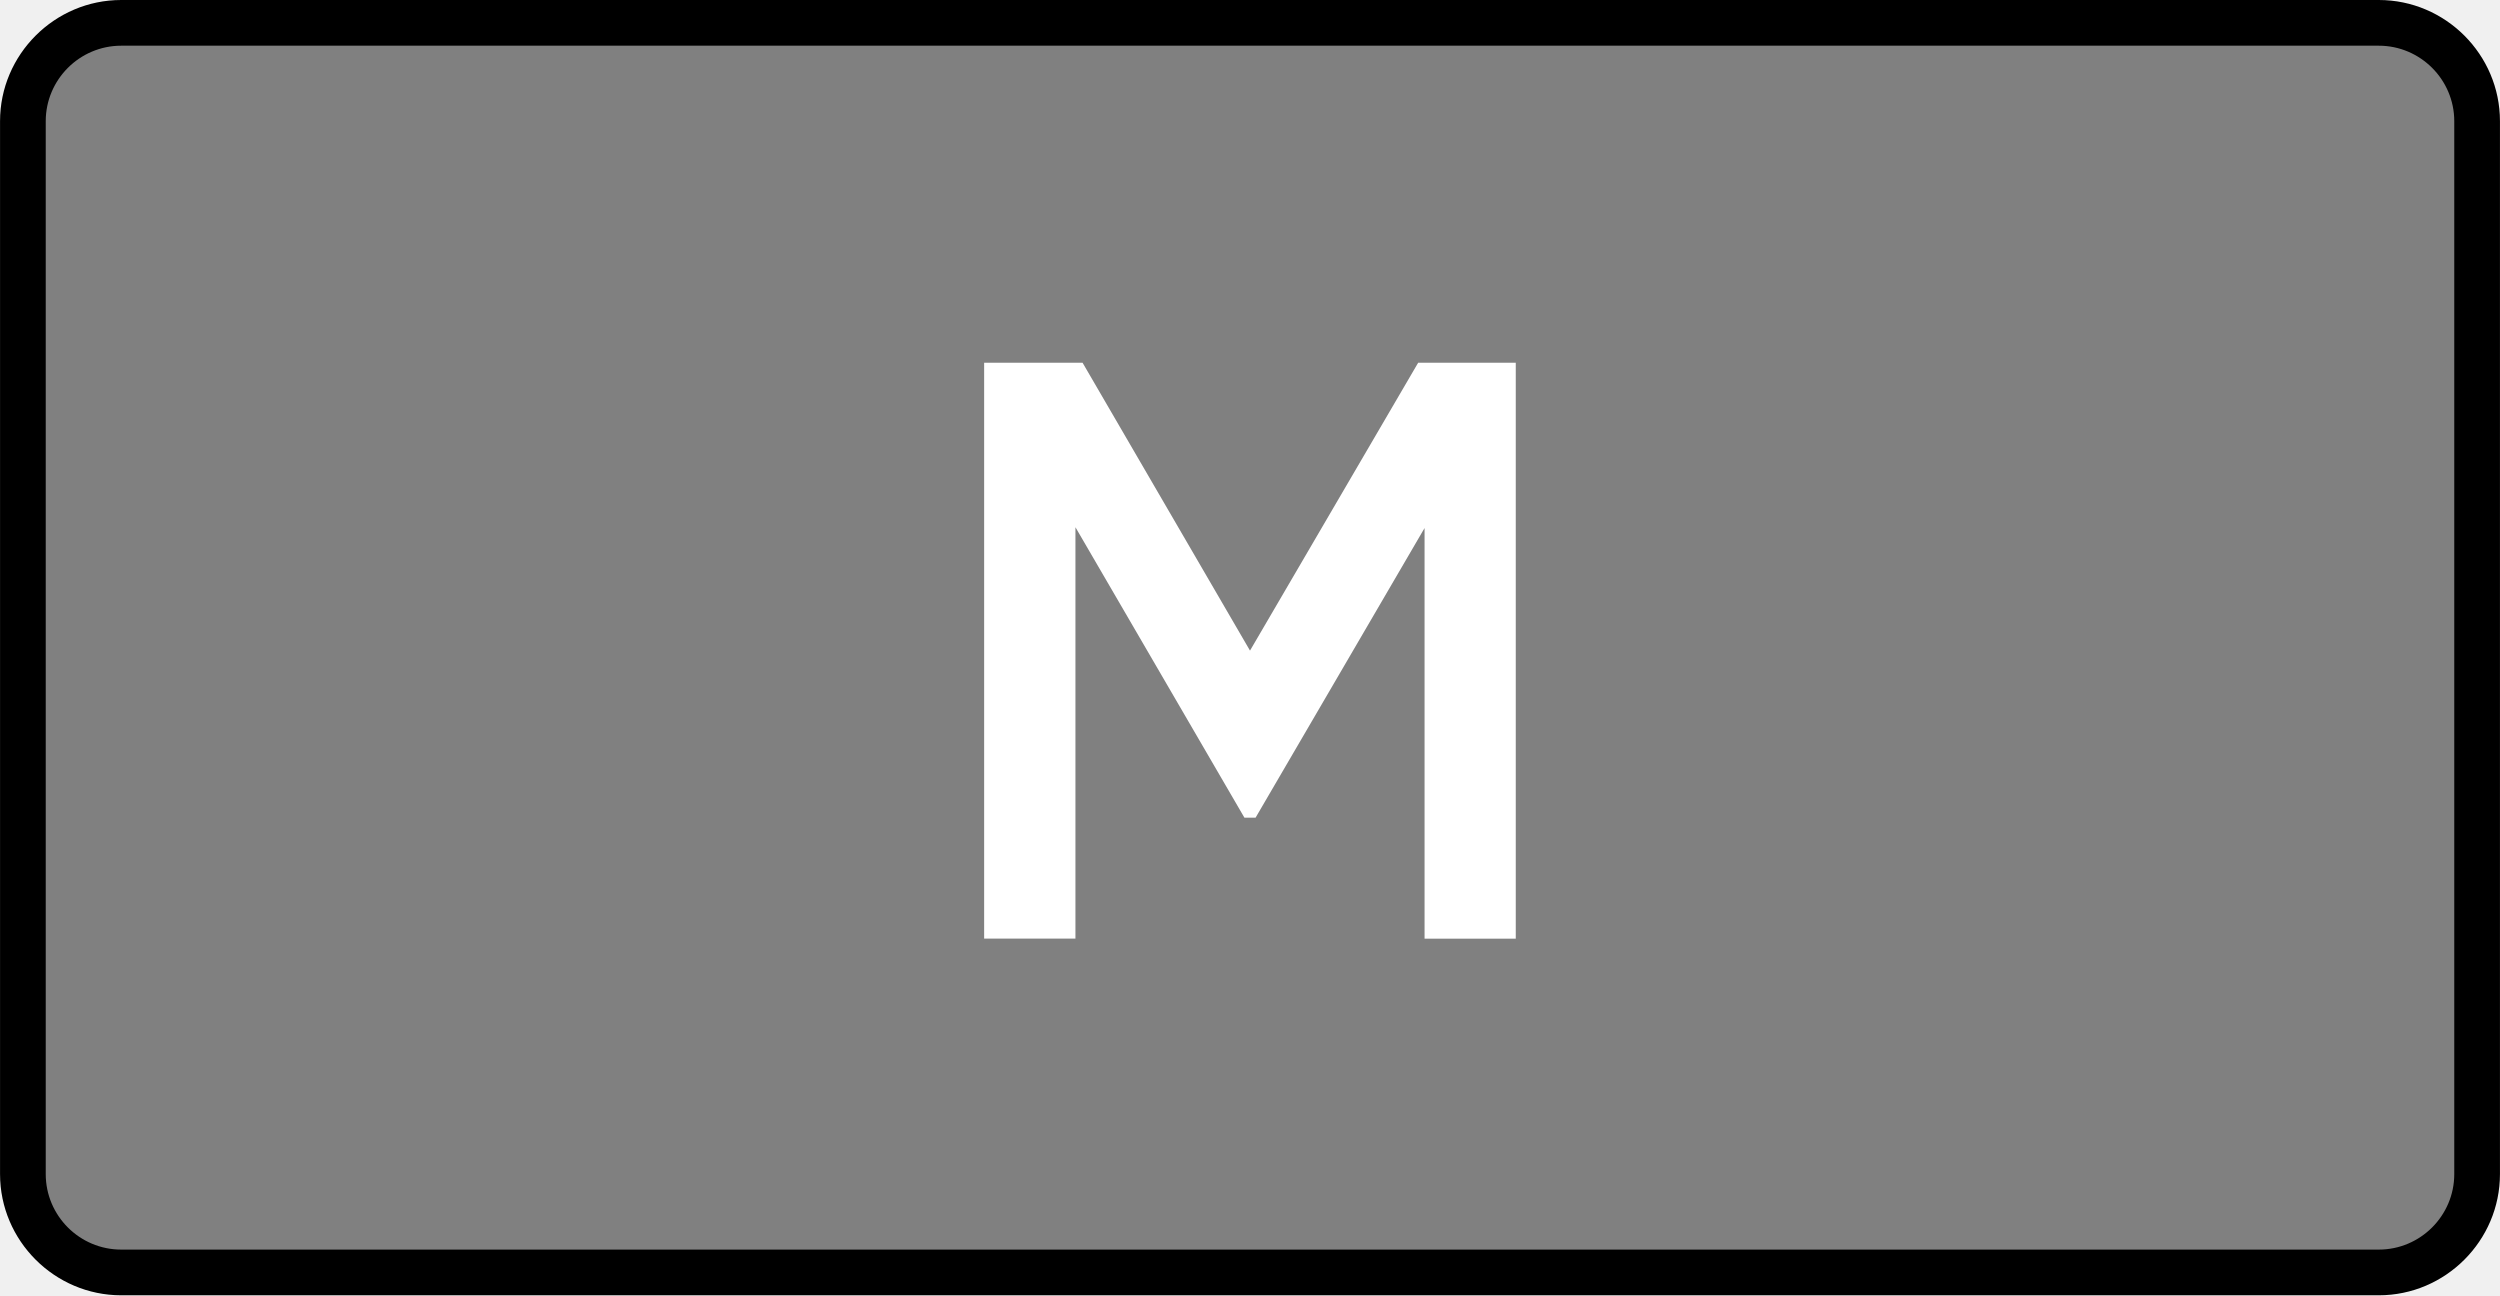
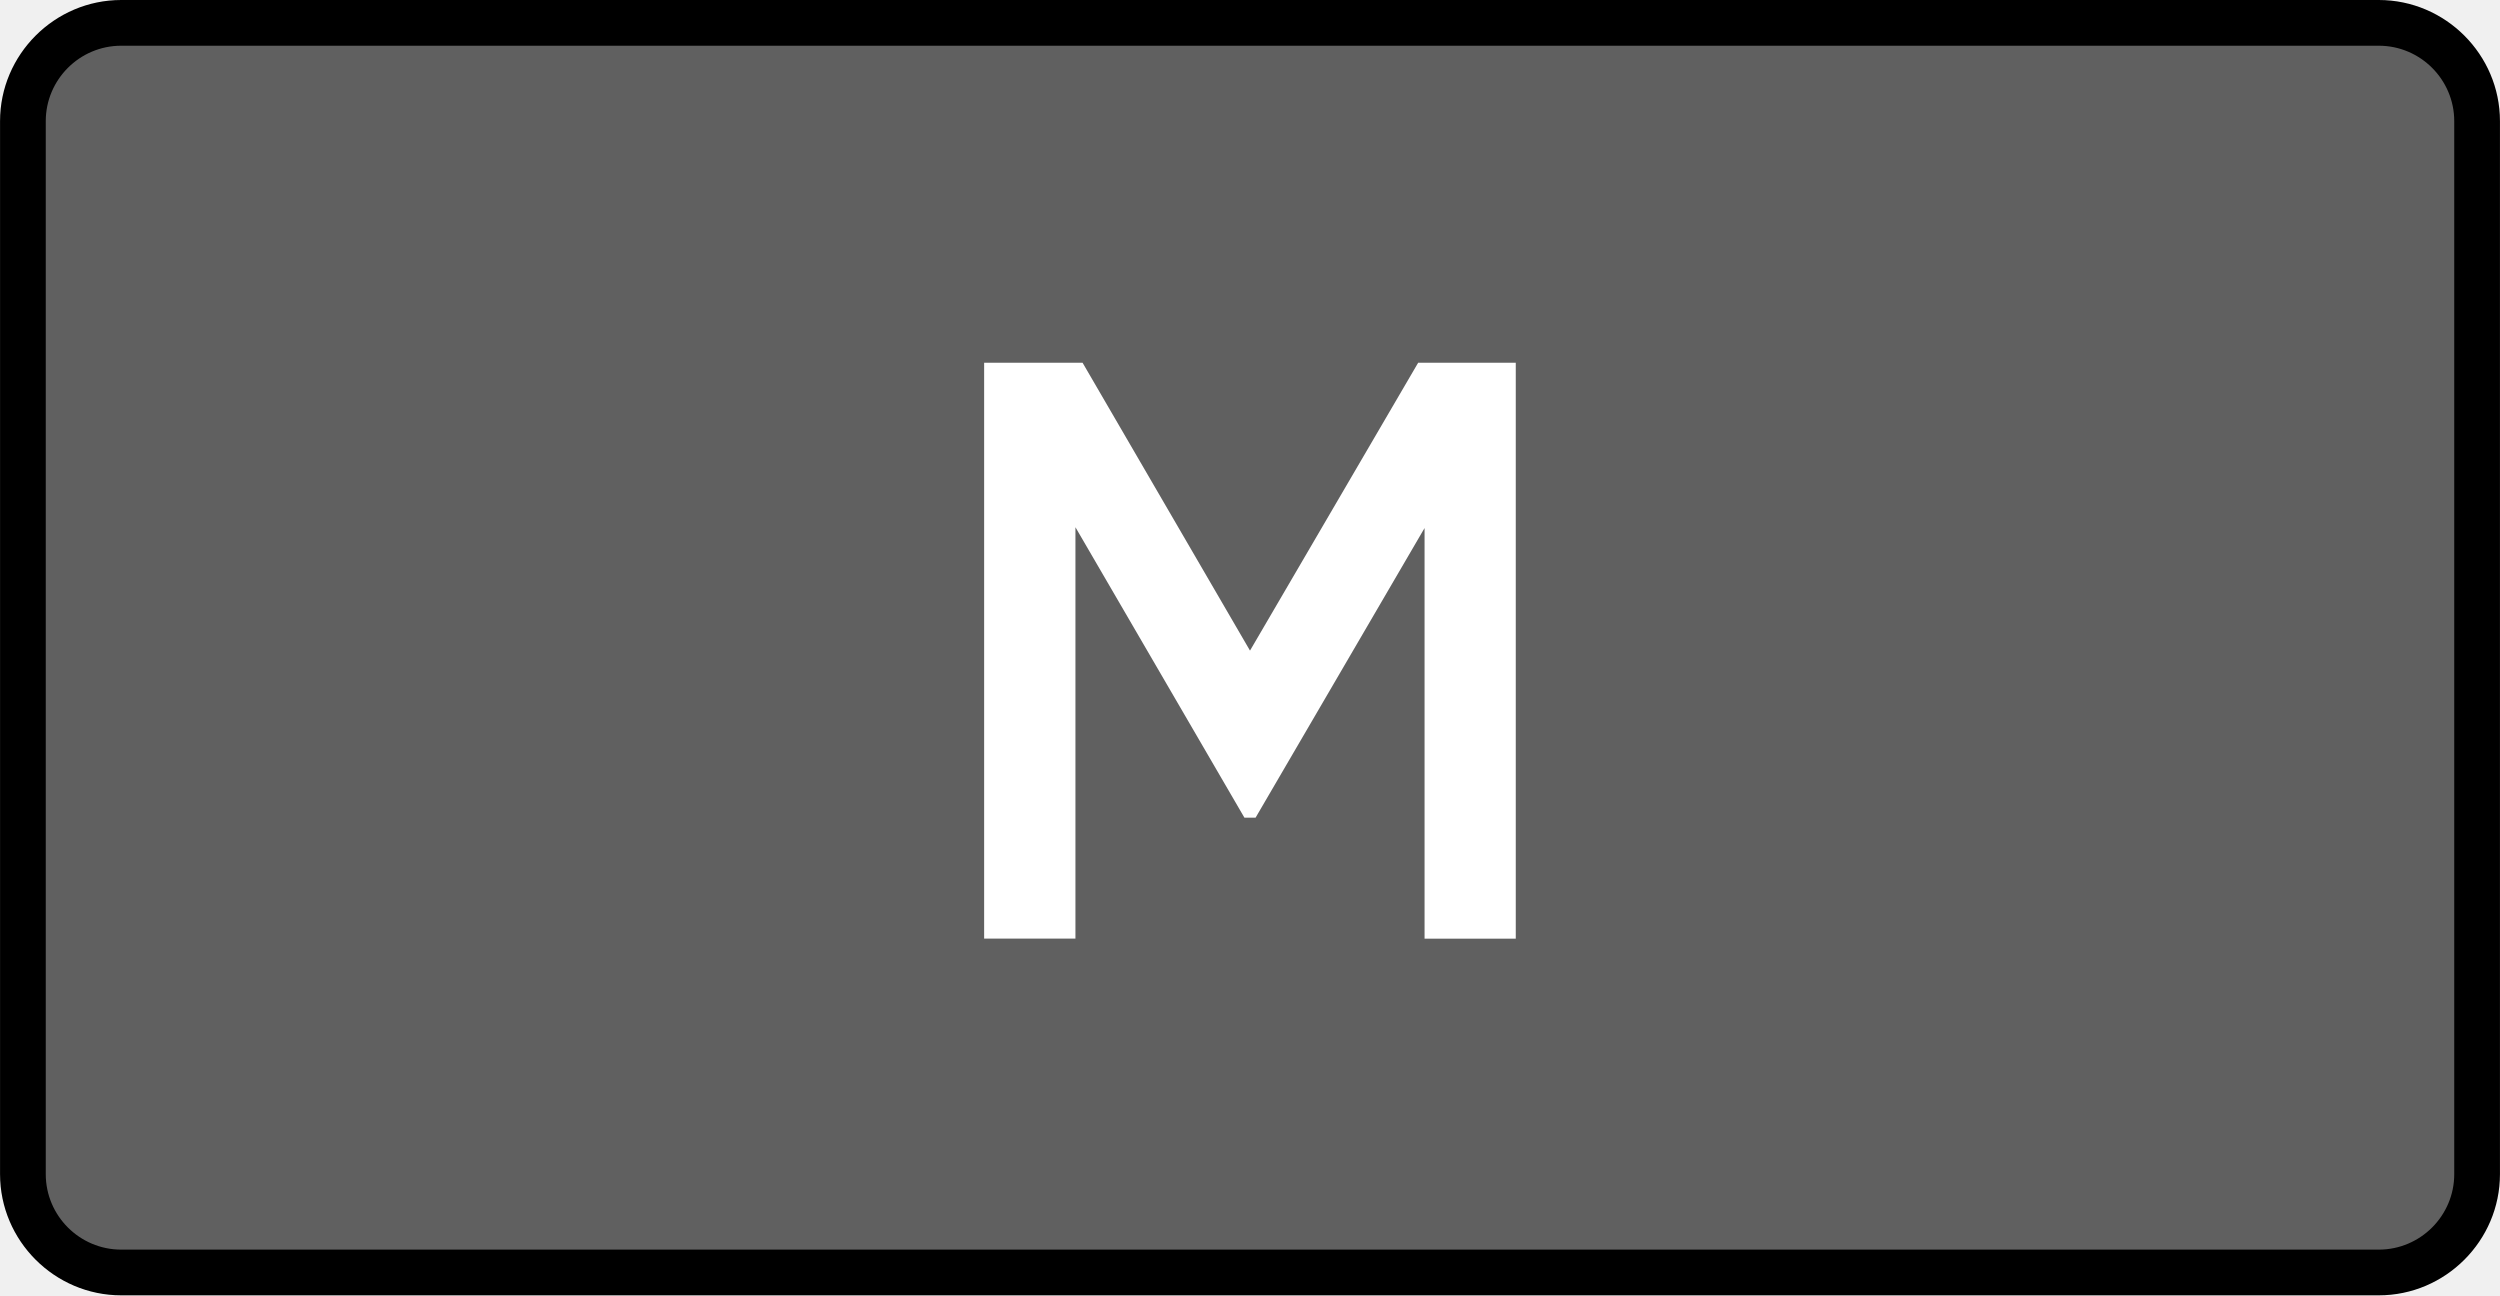
<svg xmlns="http://www.w3.org/2000/svg" version="1.0" x="0px" y="0px" width="9.65mm" height="5mm" viewBox="0 0 36.472 18.898" enable-background="new 0 0 27.354 14.173" xml:space="preserve" id="svg46">
  <defs id="defs50" />
  <g id="Layer_1" transform="translate(0,4.724408)" />
-   <g id="Mute_x2F_Solo" transform="matrix(1.333333,0,0,1.333333,0,8.4770842e-6)">
-     <g id="g13">
-       <g id="g7">
-         <path d="M 1.326,13.923 C 0.733,13.923 0.25,13.44 0.25,12.848 V 1.326 C 0.25,0.733 0.733,0.25 1.326,0.25 h 24.702 c 0.594,0 1.076,0.483 1.076,1.076 v 11.521 c 0,0.593 -0.482,1.075 -1.076,1.075 z" id="path3" style="fill:#808080" />
-         <path d="m 26.028,0.5 c 0.455,0 0.826,0.371 0.826,0.826 v 11.521 c 0,0.455 -0.371,0.826 -0.826,0.826 H 1.326 C 0.871,13.673 0.5,13.303 0.5,12.847 V 1.326 C 0.5,0.871 0.871,0.5 1.326,0.5 h 24.702 m 0,-0.5 H 1.326 C 0.597,0 0,0.597 0,1.326 v 11.521 c 0,0.729 0.597,1.326 1.326,1.326 h 24.702 c 0.729,0 1.326,-0.597 1.326,-1.326 V 1.326 C 27.354,0.597 26.758,0 26.028,0 Z" id="path5" />
-       </g>
-       <g id="g11">
-         <path d="m 16.585,3.969 v 6.302 H 15.587 V 5.778 L 13.738,8.947 H 13.616 L 11.767,5.769 v 4.501 H 10.768 V 3.969 h 1.077 L 13.677,7.119 15.517,3.969 Z" id="path9" style="fill:#ffffff" />
-       </g>
+   <g id="g869">
+     <path d="m 1.768,18.564 c -0.791,0 -1.435,-0.643 -1.435,-1.434 V 1.768 c 0,-0.791 0.644,-1.435 1.435,-1.435 h 32.936 c 0.792,0 1.435,0.644 1.435,1.435 V 17.13 c 0,0.79 -0.643,1.434 -1.435,1.434 z" id="path3" style="fill:#606060;stroke-width:1.333;fill-opacity:1" />
+     <path style="stroke-width:1.333" d="m 34.704,0.667 c 0.607,0 1.101,0.494 1.101,1.101 V 17.13 c 0,0.607 -0.494,1.101 -1.101,1.101 H 1.768 c -0.607,0 -1.101,-0.494 -1.101,-1.101 V 1.768 c 0,-0.607 0.494,-1.101 1.101,-1.101 h 32.936 m 0,-0.667 H 1.768 C 0.796,8.4770842e-6 0,0.796 0,1.768 V 17.13 c 0,0.972 0.796,1.768 1.768,1.768 h 32.936 c 0.972,0 1.768,-0.796 1.768,-1.768 V 1.768 c 0,-0.972 -0.796,-1.768 -1.768,-1.768 z" id="path5" />
+     <g transform="matrix(1.333333,0,0,1.333333,0,8.4770842e-6)" id="g11">
+       <path style="fill:#ffffff" id="path9" d="m 16.585,3.969 v 6.302 H 15.587 V 5.778 L 13.738,8.947 H 13.616 L 11.767,5.769 v 4.501 H 10.768 V 3.969 h 1.077 L 13.677,7.119 15.517,3.969 Z" />
    </g>
-     <g id="g15" />
-     <g id="g17" />
-     <g id="g19" />
-     <g id="g21" />
-     <g id="g23" />
-     <g id="g25" />
-     <g id="g27" />
-     <g id="g29" />
-     <g id="g31" />
-     <g id="g33" />
-     <g id="g35" />
-     <g id="g37" />
-     <g id="g39" />
-     <g id="g41" />
-     <g id="g43" />
  </g>
+   <g id="g15" transform="matrix(1.333333,0,0,1.333333,0,8.4770842e-6)" />
+   <g id="g17" transform="matrix(1.333333,0,0,1.333333,0,8.4770842e-6)" />
+   <g id="g19" transform="matrix(1.333333,0,0,1.333333,0,8.4770842e-6)" />
+   <g id="g21" transform="matrix(1.333333,0,0,1.333333,0,8.4770842e-6)" />
+   <g id="g23" transform="matrix(1.333333,0,0,1.333333,0,8.4770842e-6)" />
+   <g id="g25" transform="matrix(1.333333,0,0,1.333333,0,8.4770842e-6)" />
+   <g id="g27" transform="matrix(1.333333,0,0,1.333333,0,8.4770842e-6)" />
+   <g id="g29" transform="matrix(1.333333,0,0,1.333333,0,8.4770842e-6)" />
+   <g id="g31" transform="matrix(1.333333,0,0,1.333333,0,8.4770842e-6)" />
+   <g id="g33" transform="matrix(1.333333,0,0,1.333333,0,8.4770842e-6)" />
+   <g id="g35" transform="matrix(1.333333,0,0,1.333333,0,8.4770842e-6)" />
+   <g id="g37" transform="matrix(1.333333,0,0,1.333333,0,8.4770842e-6)" />
+   <g id="g39" transform="matrix(1.333333,0,0,1.333333,0,8.4770842e-6)" />
+   <g id="g41" transform="matrix(1.333333,0,0,1.333333,0,8.4770842e-6)" />
+   <g id="g43" transform="matrix(1.333333,0,0,1.333333,0,8.4770842e-6)" />
</svg>
